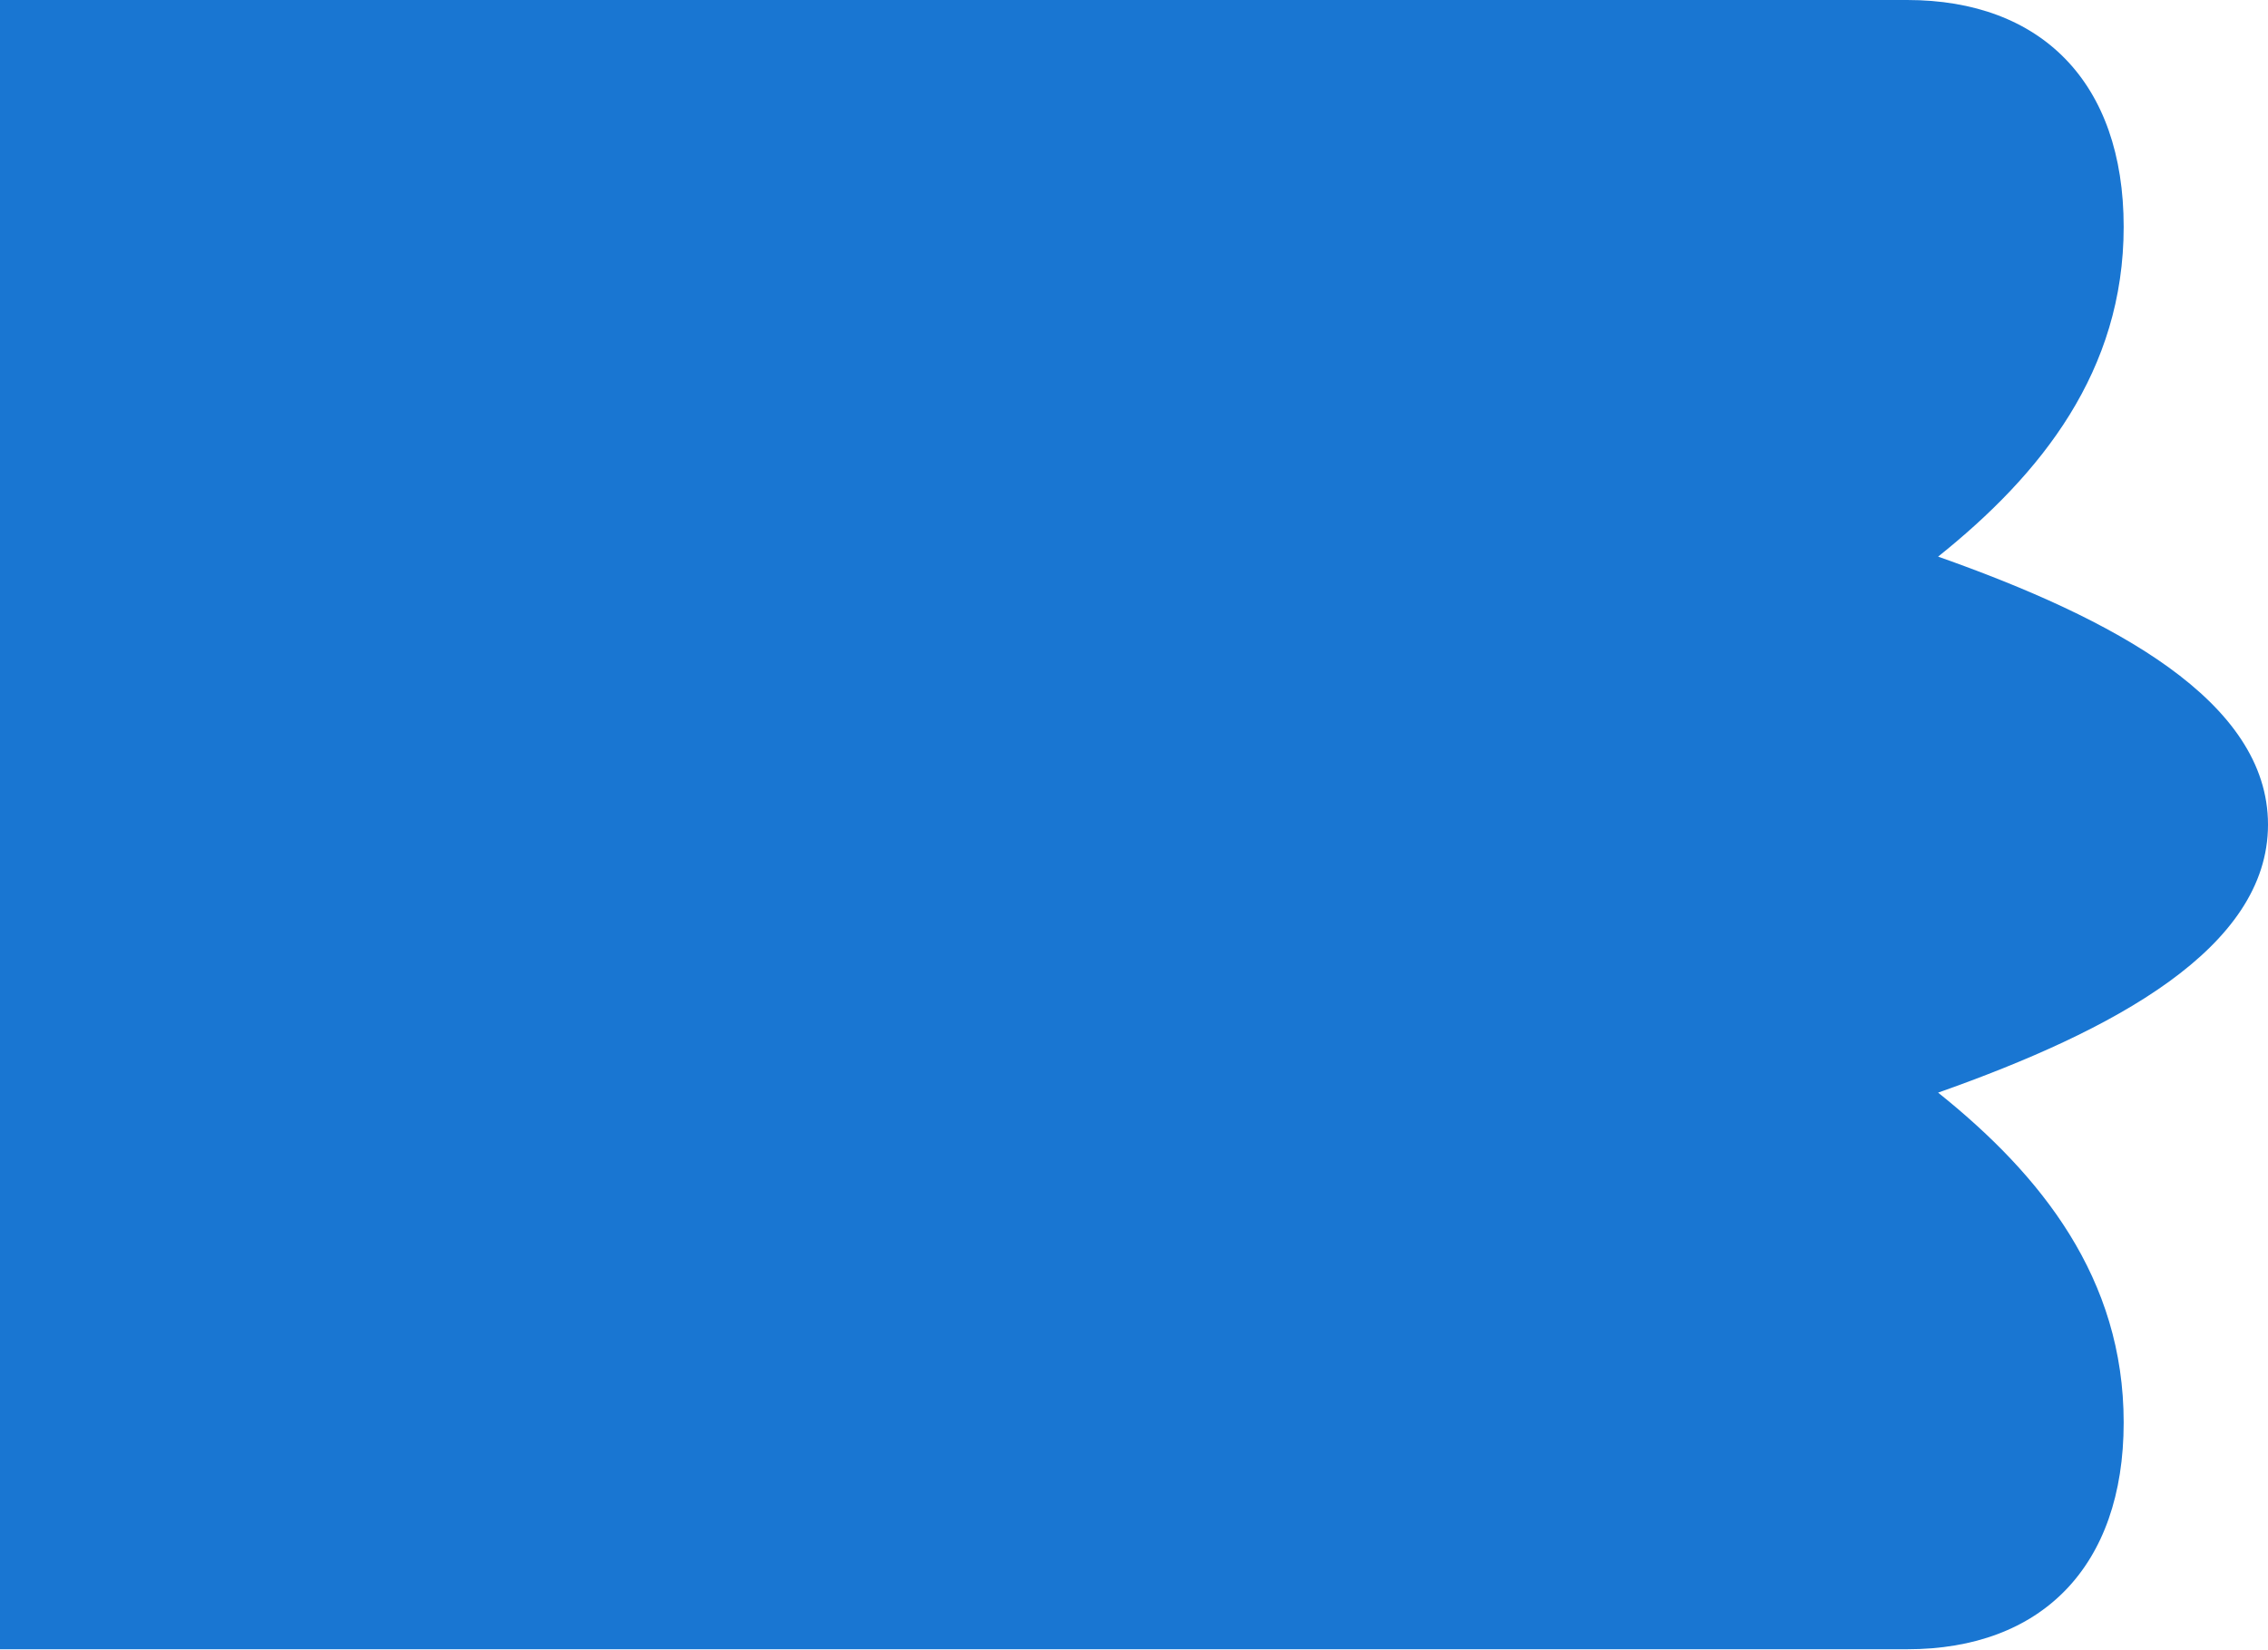
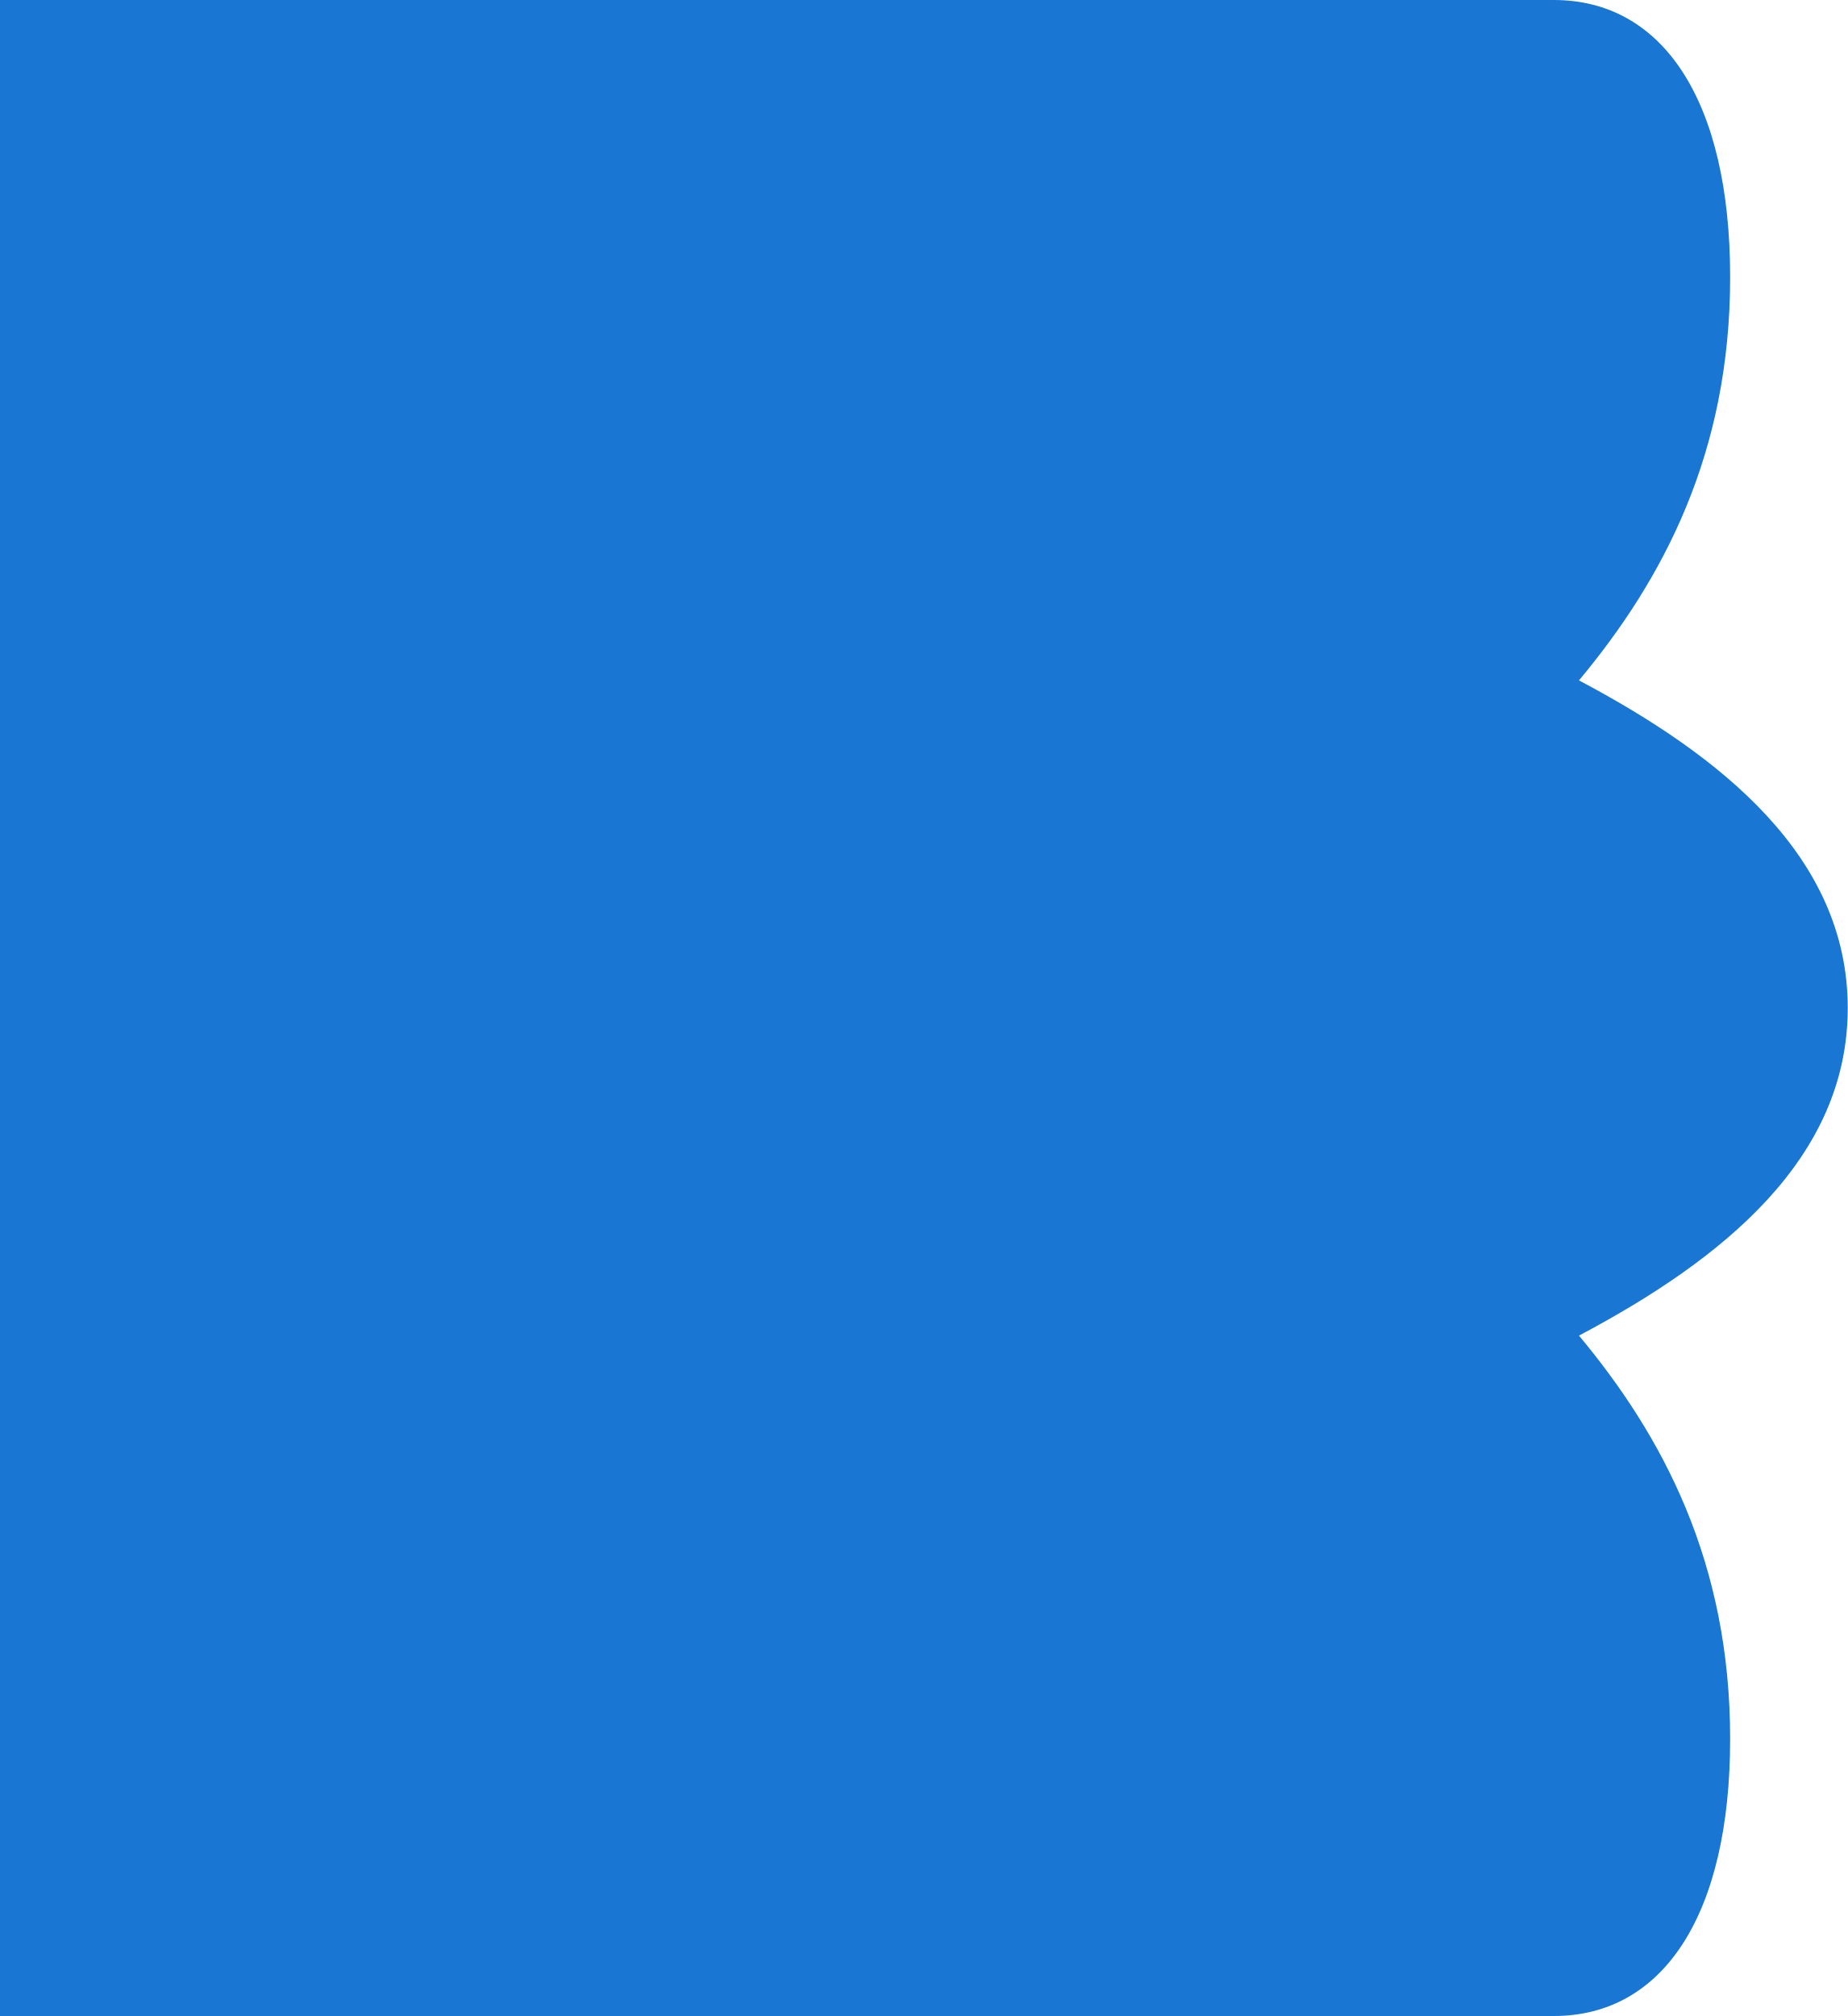
- <svg xmlns="http://www.w3.org/2000/svg" width="220" height="160" viewBox="0 0 220 160">
-   <path fill="#1976D2" d="     M0 0     H185     C198 0, 206 8, 206 22     C206 36, 198 46, 188 54      C205 60, 220 68, 220 80     C220 92, 205 100, 188 106      C198 114, 206 124, 206 138     C206 152, 198 160, 185 160     H0     Z   " />
+ <svg xmlns="http://www.w3.org/2000/svg" width="220" height="240" viewBox="0 0 220 240">
+   <path fill="#1976D2" d="     M0 0     H185     C198 0, 206 12, 206 33     C206 54, 198 69, 188 81      C205 90, 220 102, 220 120     C220 138, 205 150, 188 159      C198 171, 206 186, 206 207     C206 228, 198 240, 185 240     H0     Z   " />
</svg>
